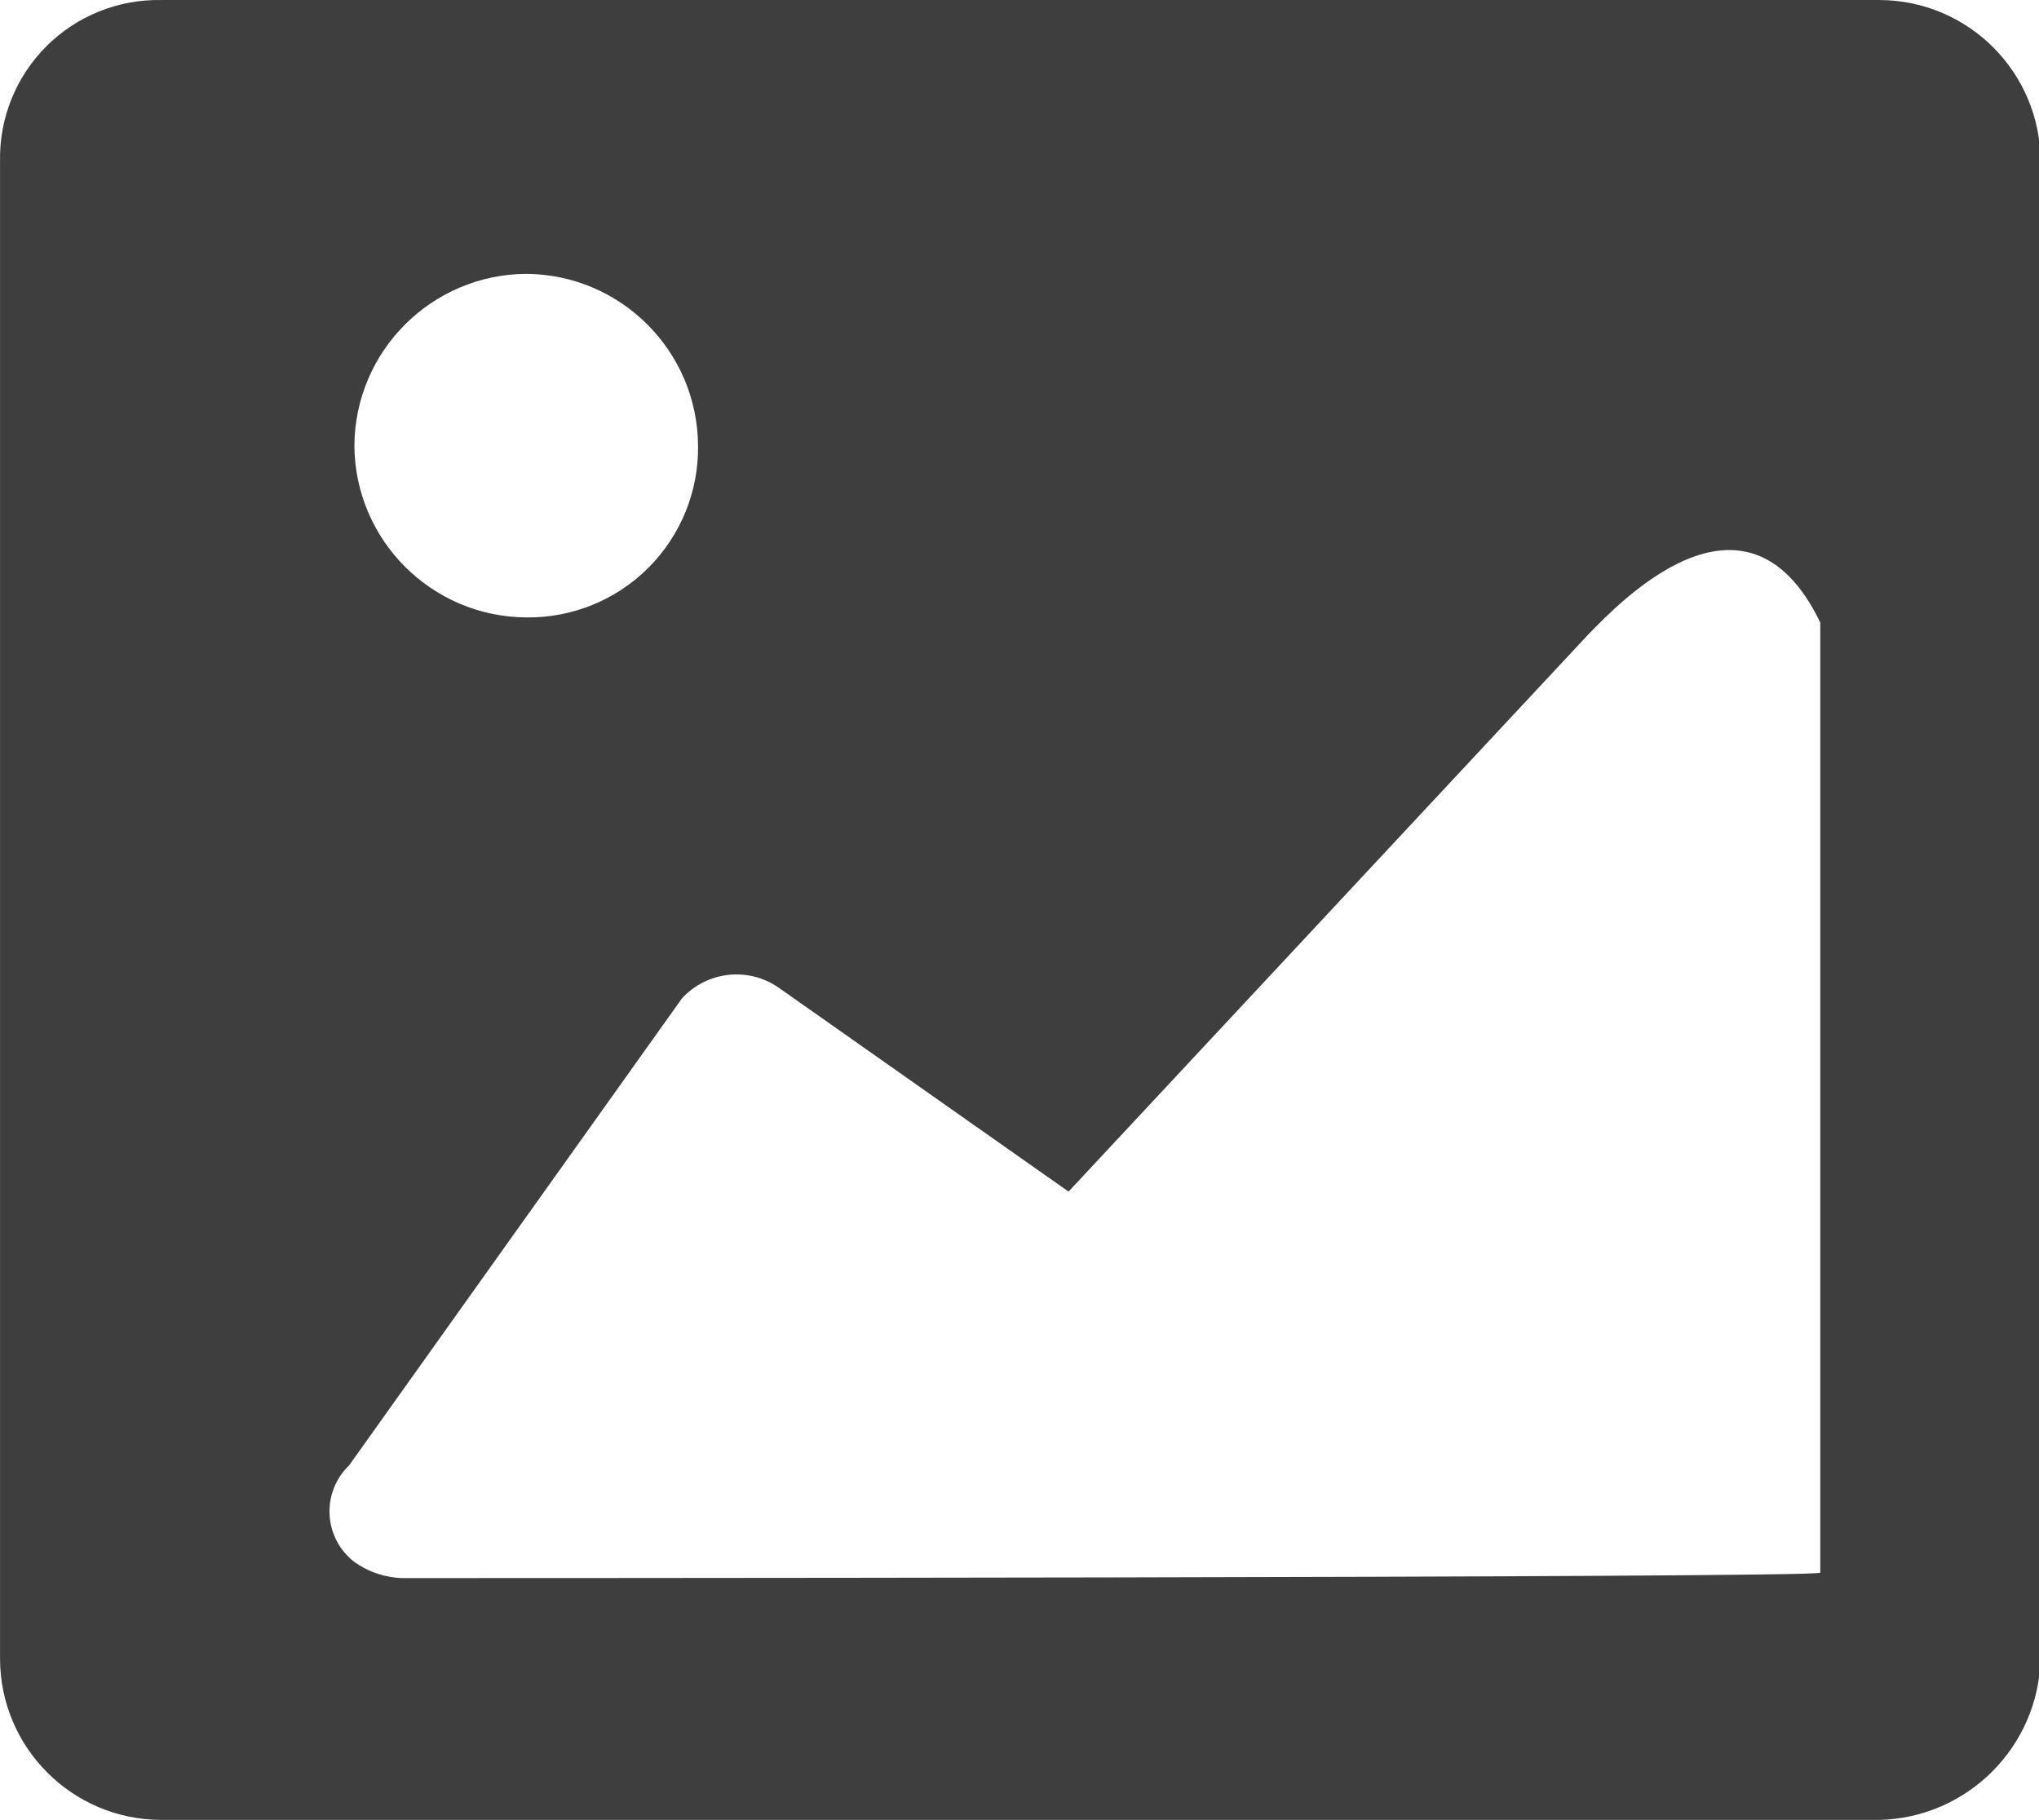
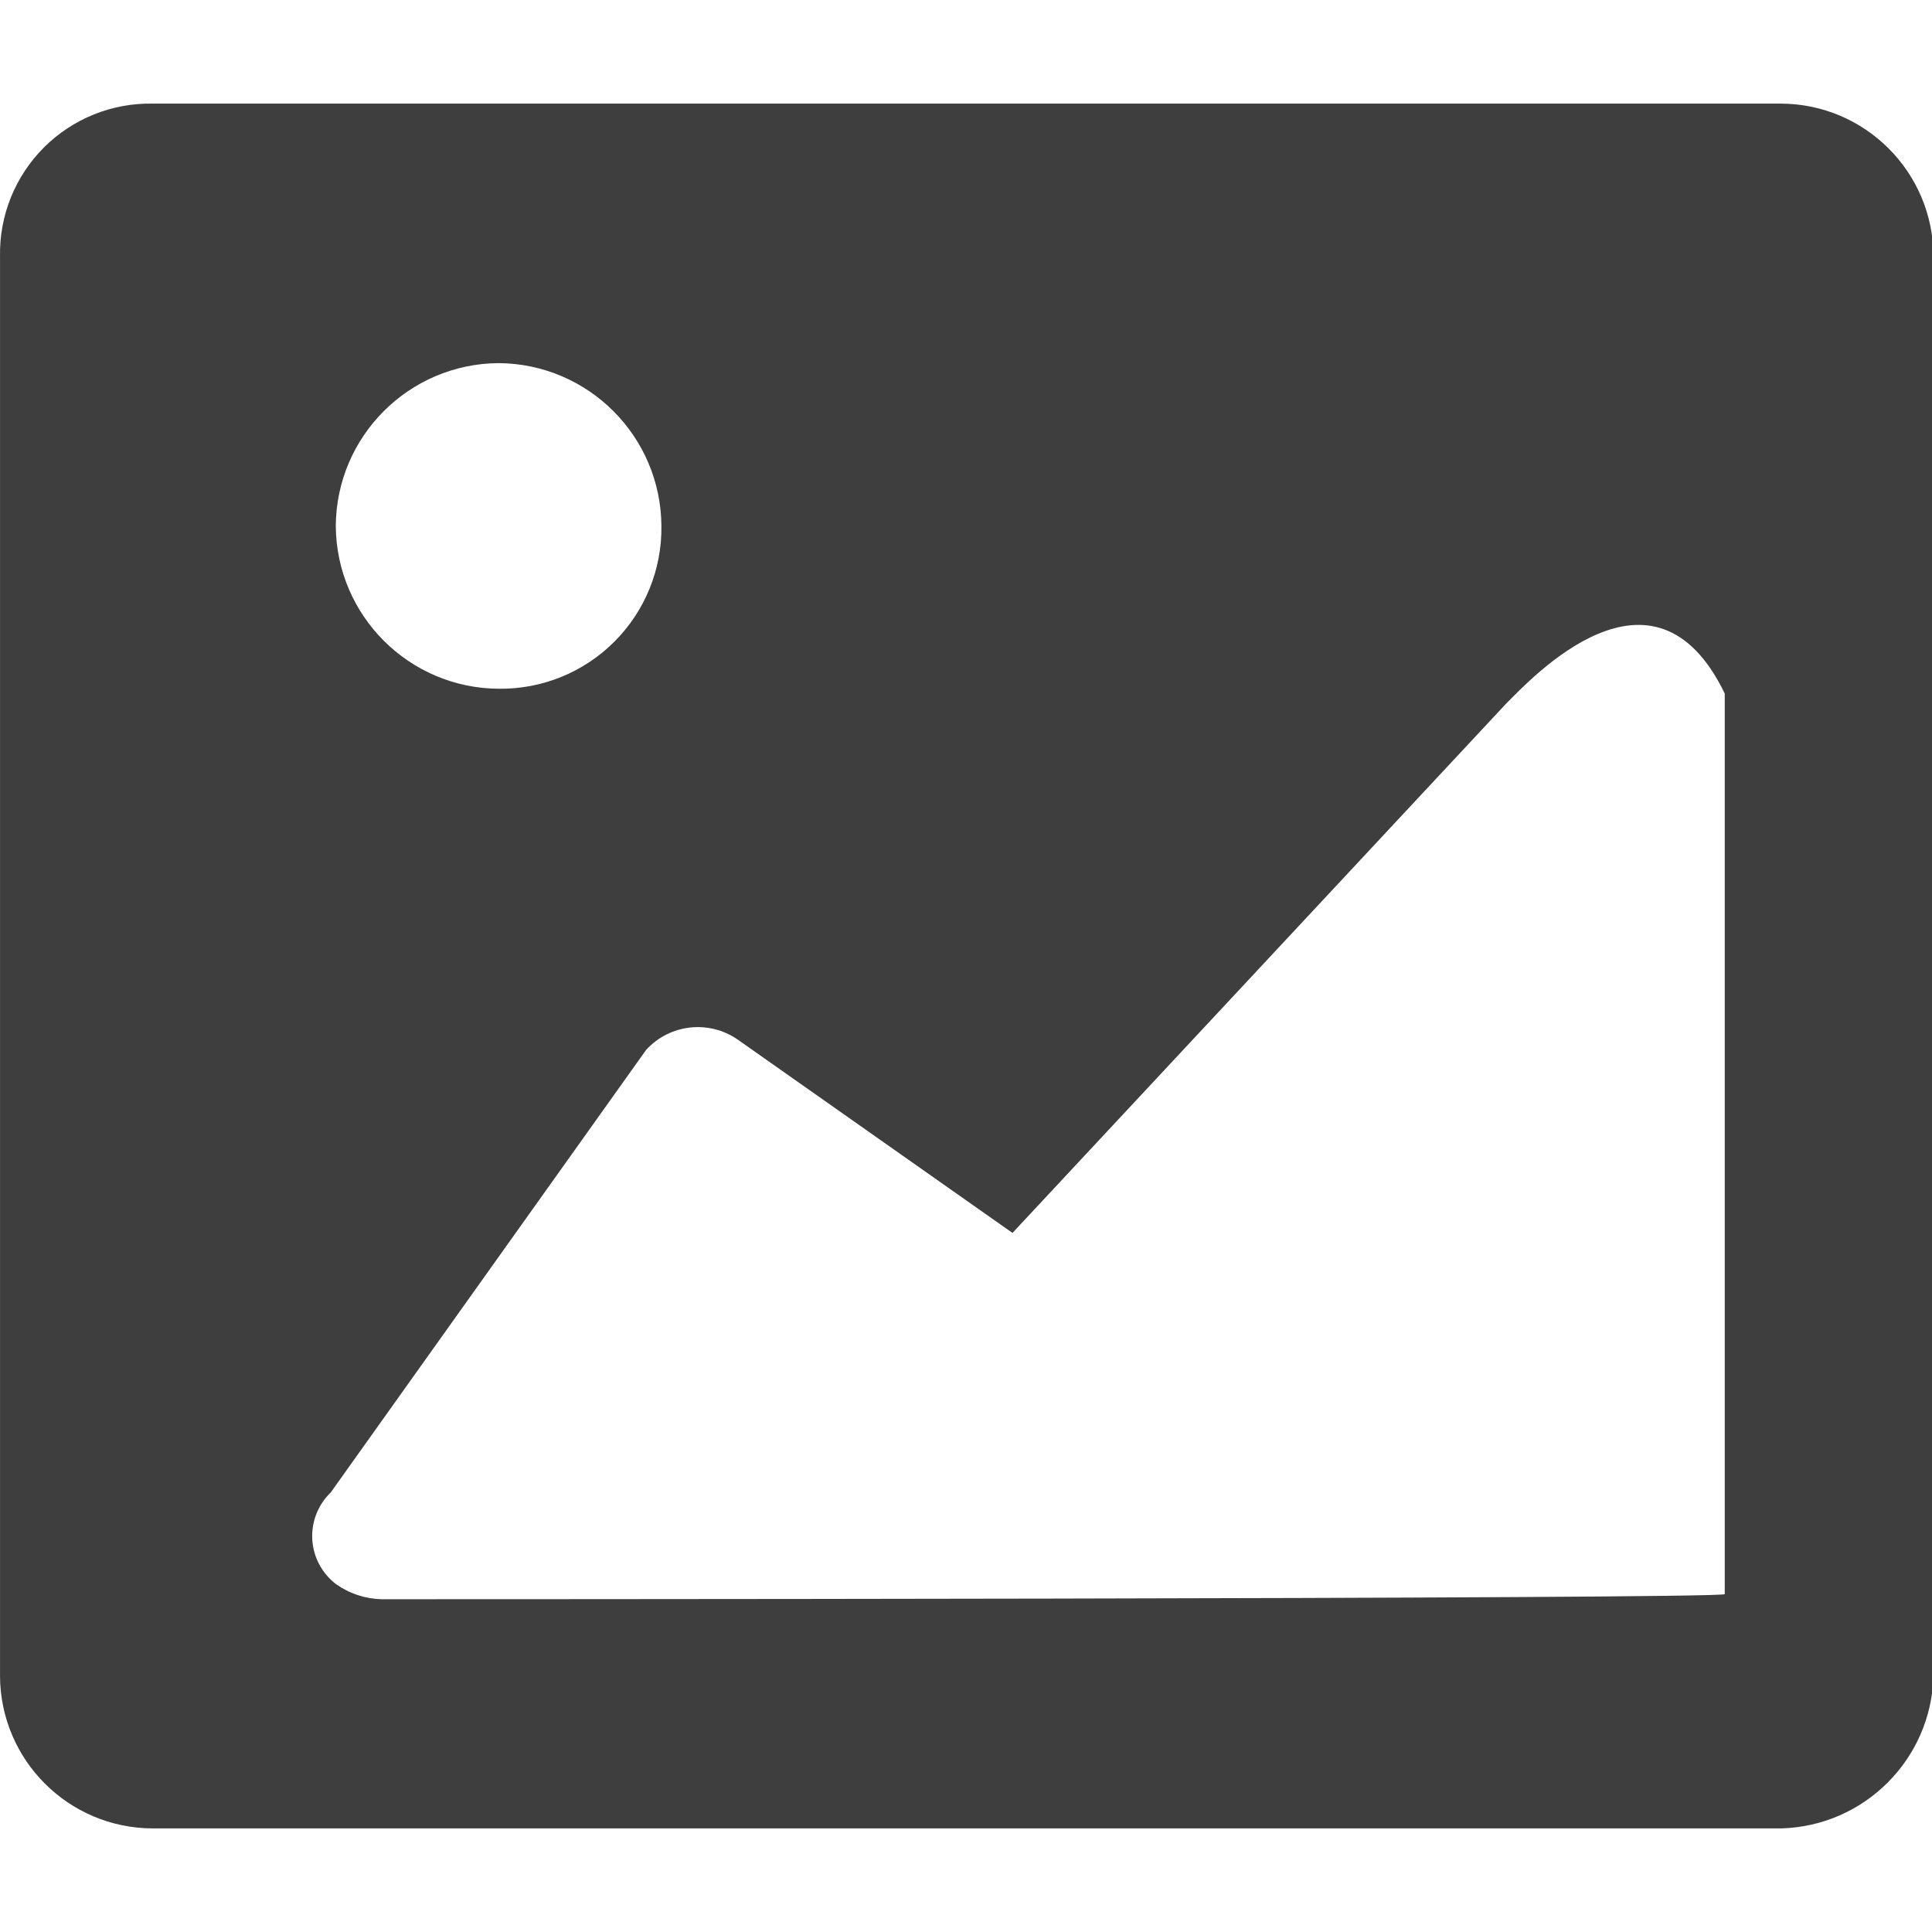
- <svg xmlns="http://www.w3.org/2000/svg" t="1560052368140" class="icon" style="" viewBox="0 0 1147 1024" version="1.1" p-id="1204" width="35.844" height="32">
+ <svg xmlns="http://www.w3.org/2000/svg" t="1560052368140" class="icon" style="" viewBox="0 0 1147 1024" version="1.1" p-id="1204" width="25" height="25">
  <defs>
    <style type="text/css" />
  </defs>
  <path d="M1057.238 0.014H90.638A89.001 89.001 0 0 0 0.015 90.637v842.74A90.879 90.879 0 0 0 90.638 1024h966.6a92.927 92.927 0 0 0 90.623-90.623V90.637A90.879 90.879 0 0 0 1057.238 0.014zM296.032 154.081a97.321 97.321 0 0 1 96.639 96.681 95.401 95.401 0 0 1-96.639 96.639 97.321 97.321 0 0 1-96.681-96.639 97.321 97.321 0 0 1 96.681-96.681z m-69.46 733.857a48.725 48.725 0 0 1-27.178-9.045 35.882 35.882 0 0 1-3.029-54.357l187.261-262.78a41.599 41.599 0 0 1 54.357-6.059l163.112 114.772 292.988-314.15c15.104-15.104 87.593-93.652 129.876-6.059V884.909c0 3.029-797.429 3.029-797.429 3.029z m0 0" fill="#3e3e3e" p-id="1205" />
</svg>
